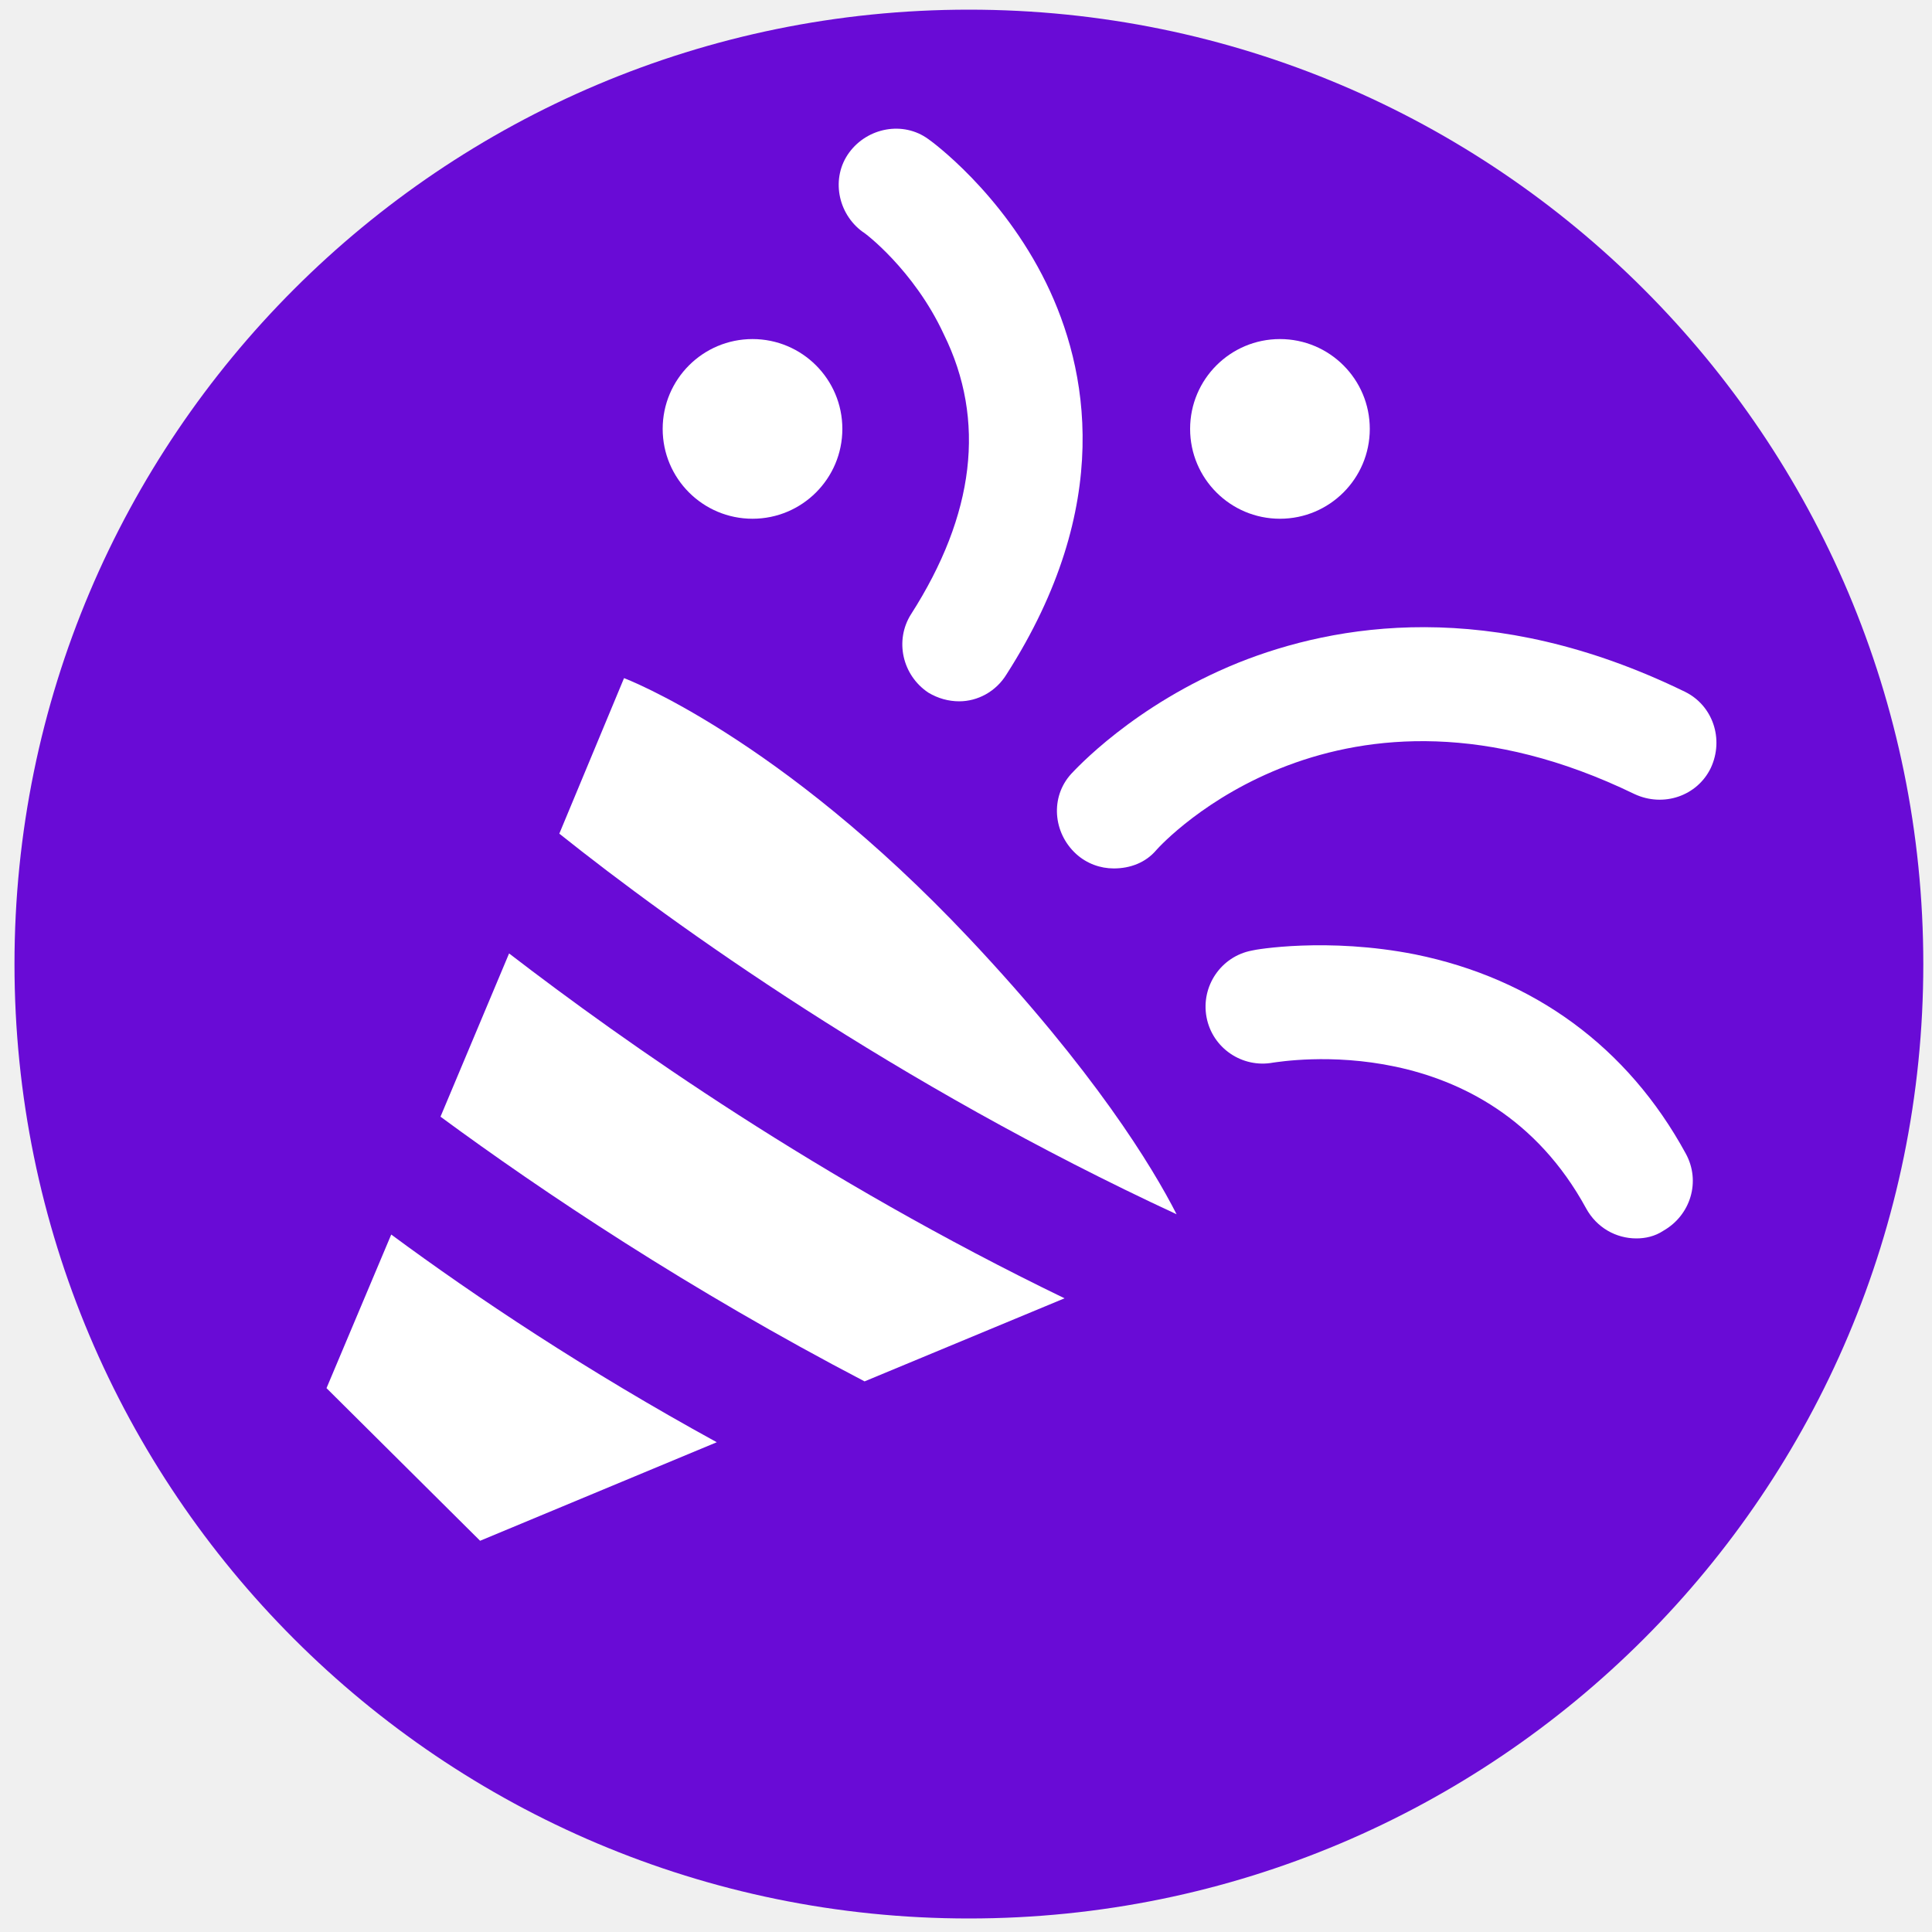
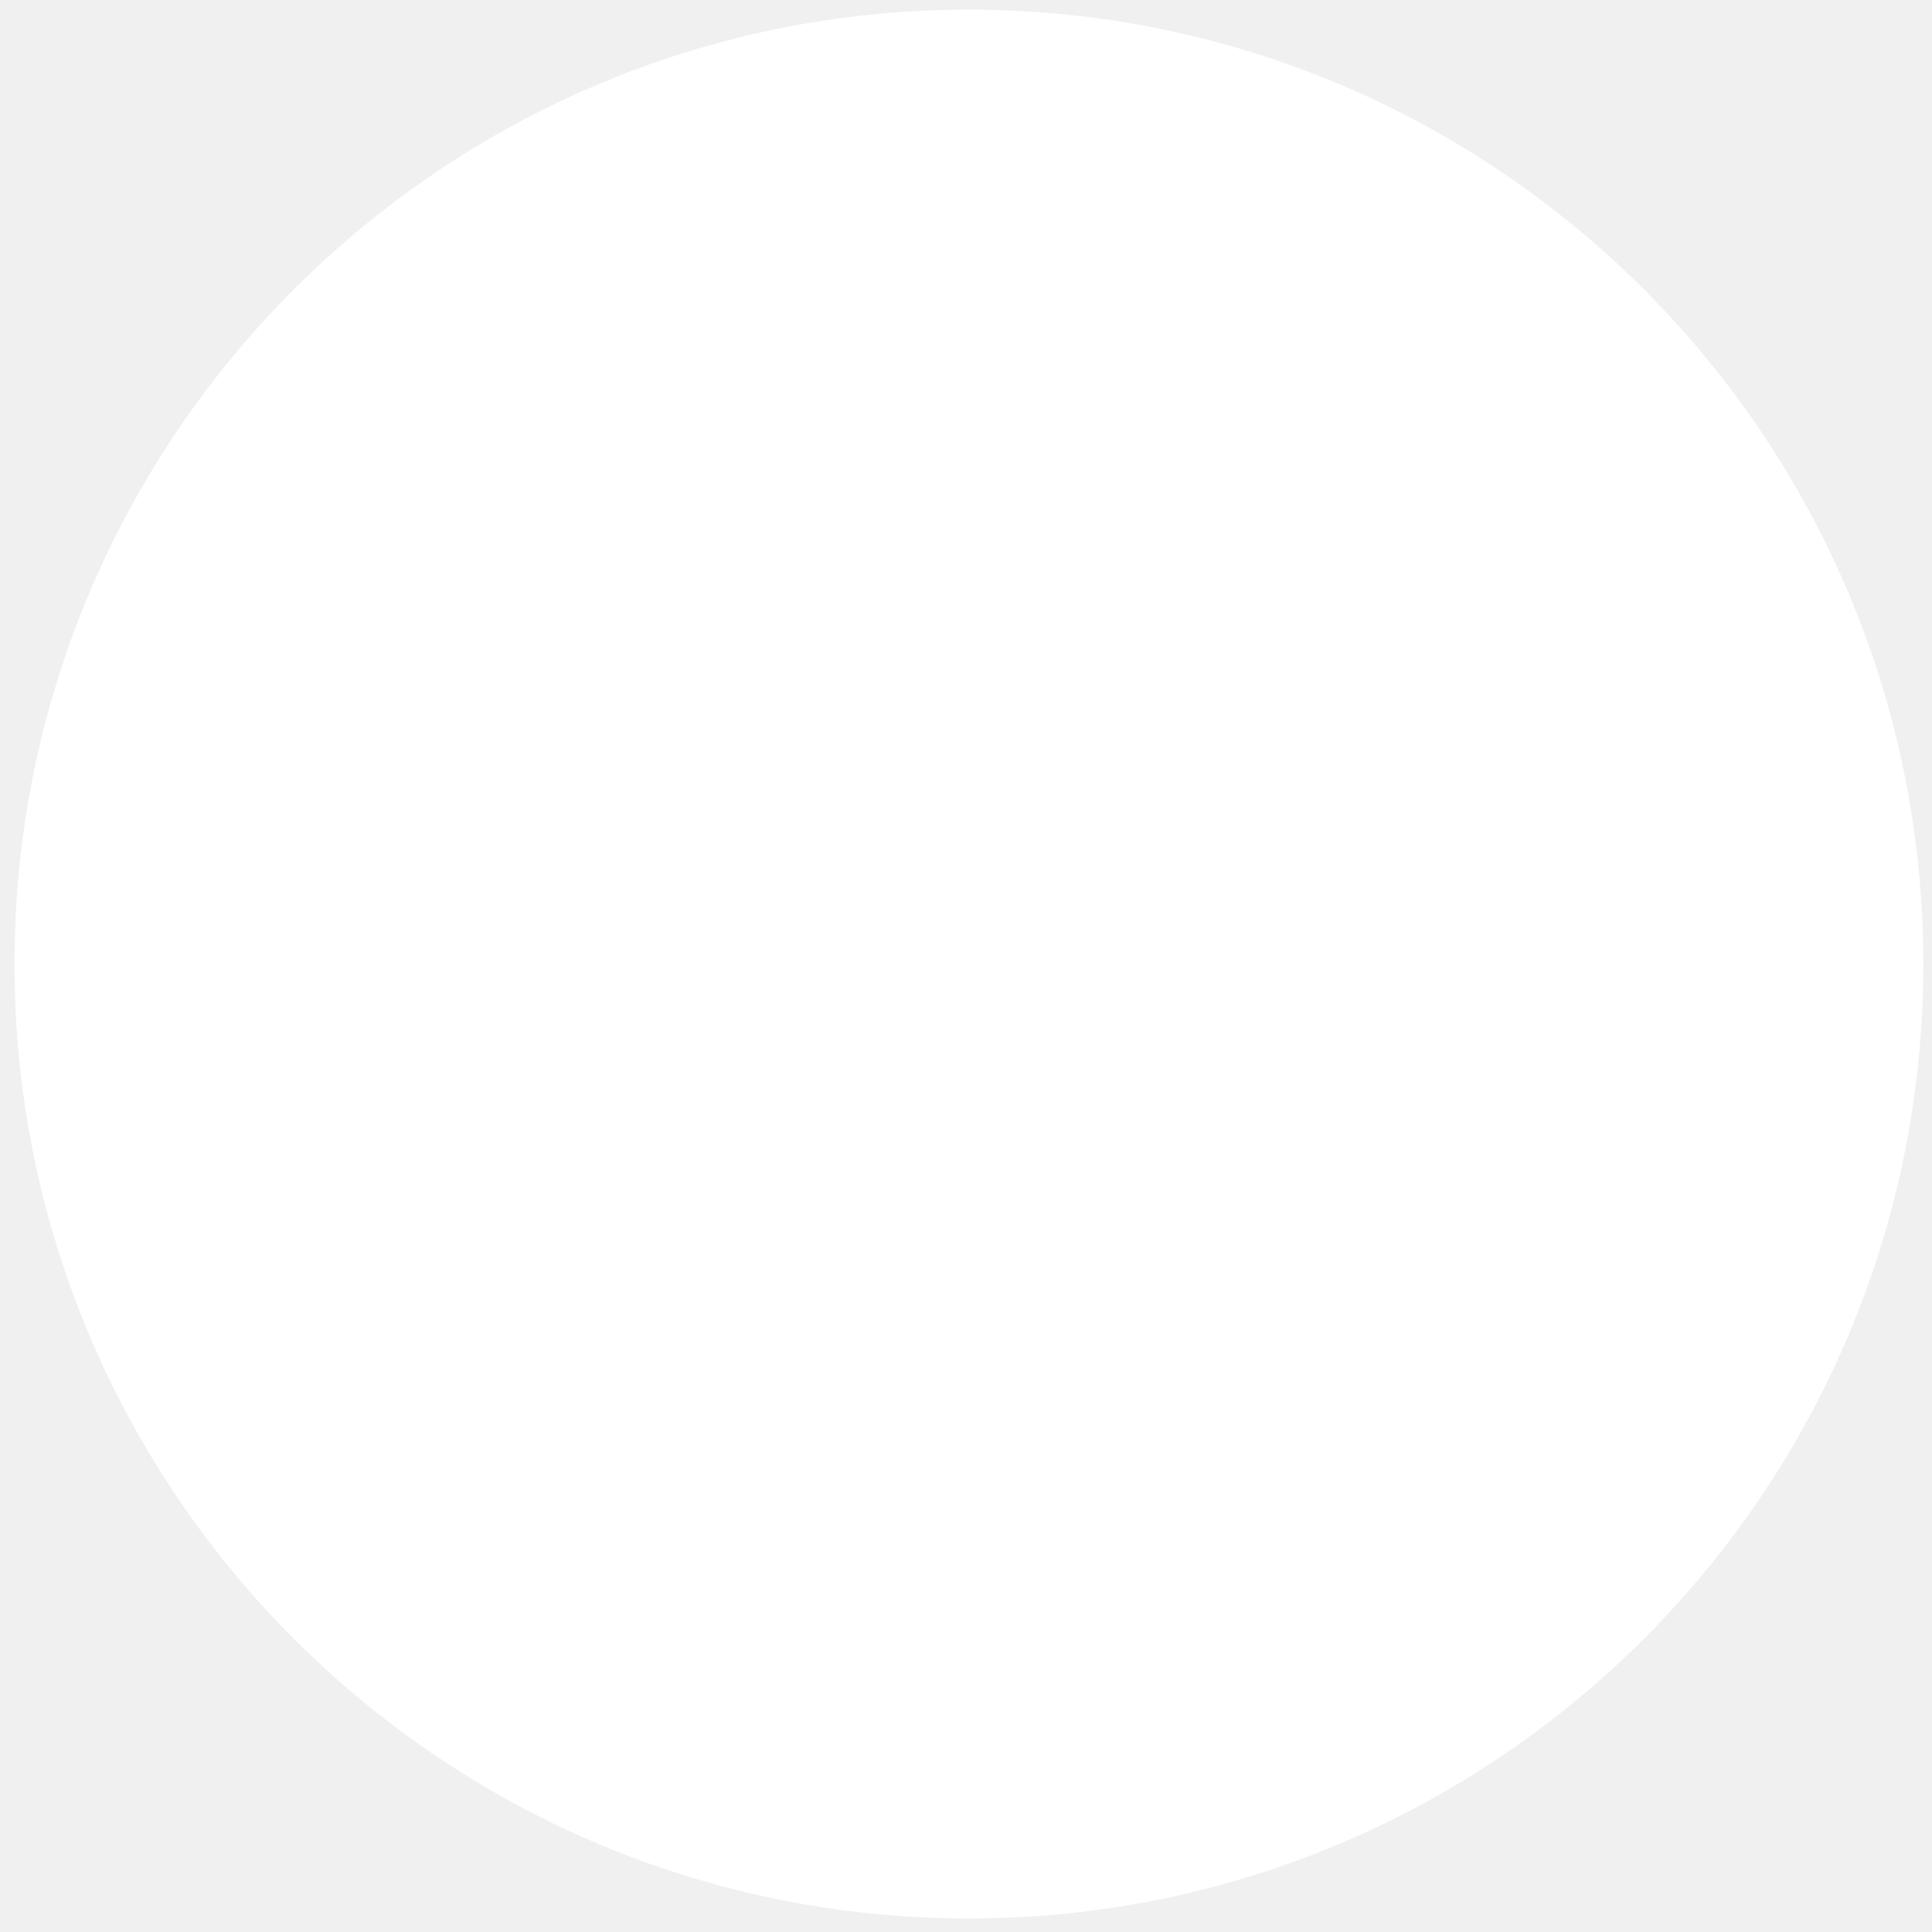
<svg xmlns="http://www.w3.org/2000/svg" version="1.1" id="Layer_1" x="0px" y="0px" viewBox="0 0 200 200" style="enable-background:new 0 0 200 200;" xml:space="preserve">
  <style type="text/css">
- 	.st0{fill:#690BD6;}
- 	.st1{fill:#FFFFFF;}
+ 	.st0{fill:#fff;}
+ 	.st1{fill:#fff;}
</style>
  <g>
    <circle class="st0" cx="100.3" cy="99.8" r="98.8" />
  </g>
  <g>
    <circle class="st1" cx="132.5" cy="44.4" r="9.3" />
  </g>
  <g>
    <circle class="st1" cx="77.9" cy="44.4" r="9.3" />
  </g>
  <g>
    <path class="st1" d="M99.3,72.6c-1.1,0-2.2-0.3-3.2-0.9c-2.7-1.8-3.5-5.4-1.8-8.1c6.6-10.3,7.8-20.1,3.4-29   C94.6,27.9,89.4,24,89.3,24c-2.6-1.9-3.3-5.6-1.4-8.2c1.9-2.6,5.6-3.3,8.2-1.4c0.3,0.2,7.6,5.5,12.2,14.9c4.3,8.8,7.1,23-4.1,40.5   C103.1,71.6,101.2,72.6,99.3,72.6z" />
  </g>
  <g>
    <path class="st1" d="M169.4,128.2c-2.1,0-4.1-1.1-5.2-3.1c-10.3-18.9-31.5-15.2-32.4-15.1c-3.2,0.6-6.3-1.5-6.9-4.7   s1.5-6.3,4.7-6.9c0.3-0.1,7.8-1.4,16.9,0.4c12.3,2.5,22,9.6,28,20.6c1.6,2.9,0.5,6.4-2.3,8C171.3,128,170.3,128.2,169.4,128.2z" />
  </g>
  <g>
    <path class="st1" d="M115.3,89.9c-1.4,0-2.8-0.5-3.9-1.5c-2.4-2.2-2.7-5.9-0.5-8.3c0.3-0.3,6.4-7.1,17.3-11.5c10-4,26.1-6.8,46.2,3   c2.9,1.4,4.1,4.9,2.7,7.9c-1.4,2.9-4.9,4.1-7.9,2.7c-30.5-14.8-48.8,5-49.5,5.8C118.6,89.3,117,89.9,115.3,89.9z" />
  </g>
  <g>
    <g>
      <path class="st1" d="M121.8,125.7c-2.5-4.9-8.5-14.8-21.5-28.6C80.6,76.2,64.6,70.2,64.6,70.2l-6.7,16.1    C69.8,95.8,92.7,112.2,121.8,125.7z" />
    </g>
    <g>
      <path class="st1" d="M89.5,143l20.7-8.6C84.8,122.1,64.8,108,52.7,98.7l-7.1,16.9C56.2,123.4,71.3,133.5,89.5,143z" />
    </g>
    <g>
      <path class="st1" d="M40.5,127.8l-6.7,15.9l15.9,15.8l24.5-10.2C60.7,141.9,49.3,134.3,40.5,127.8z" />
    </g>
  </g>
</svg>
